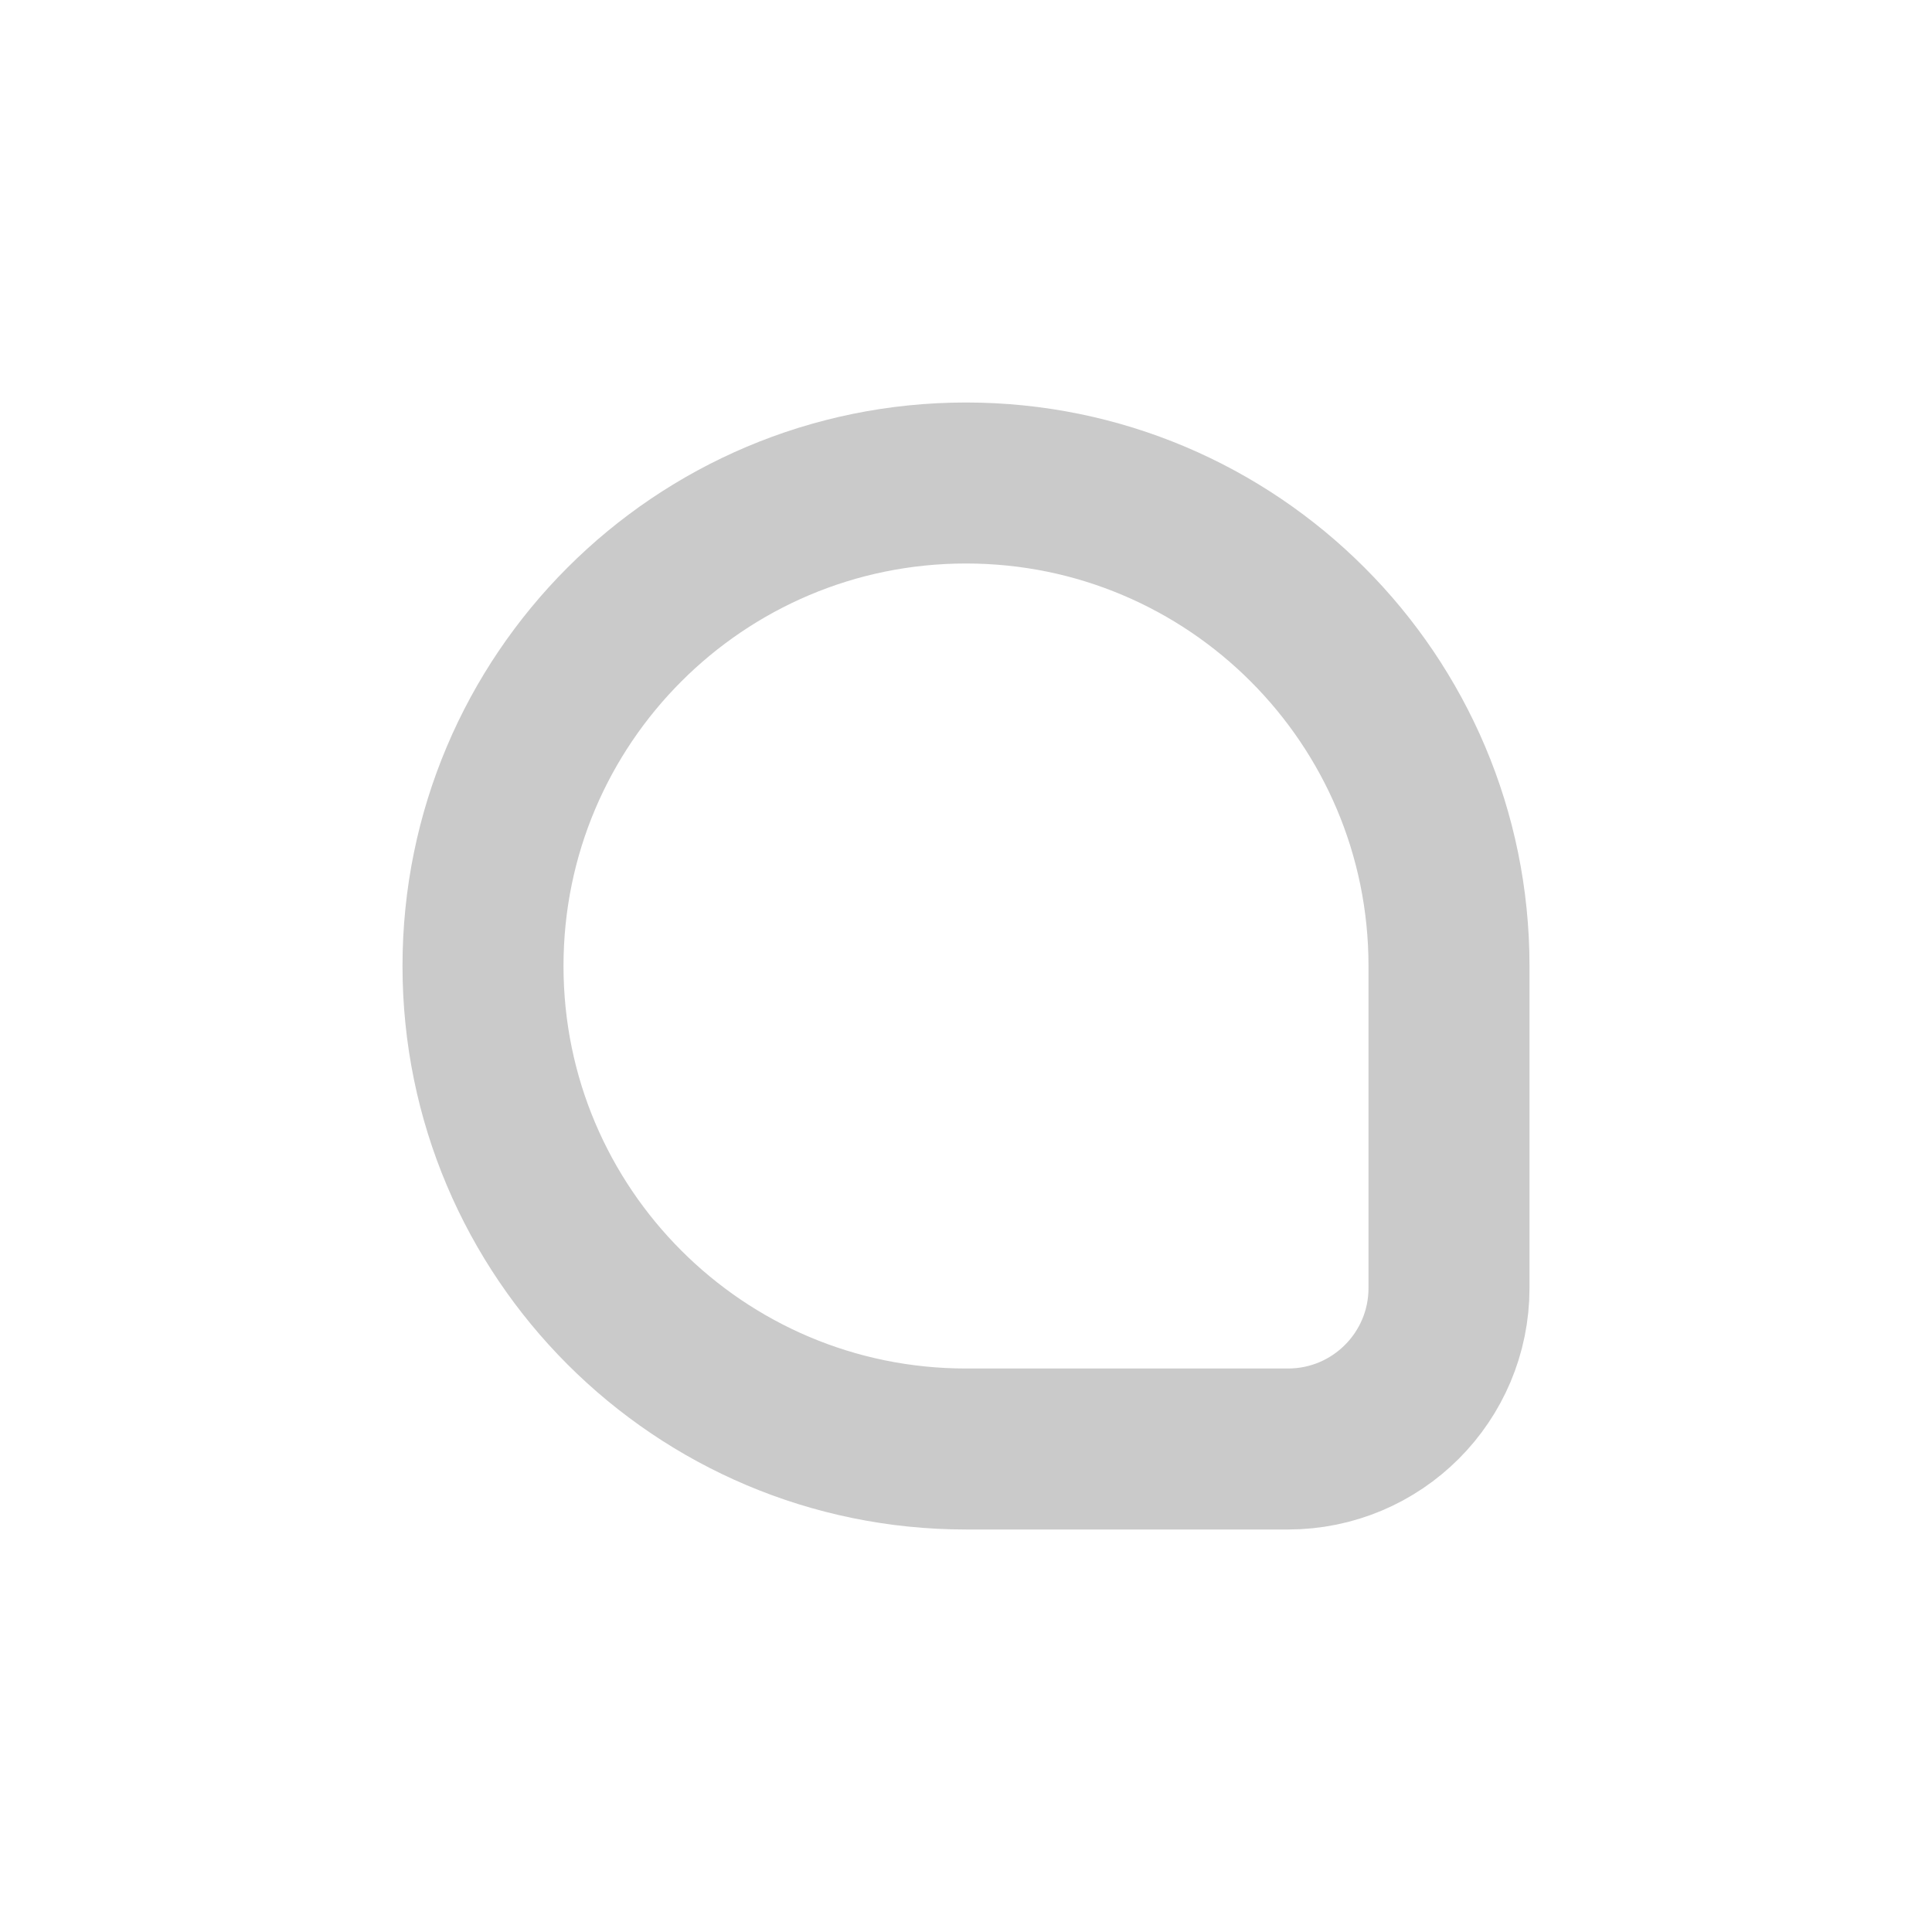
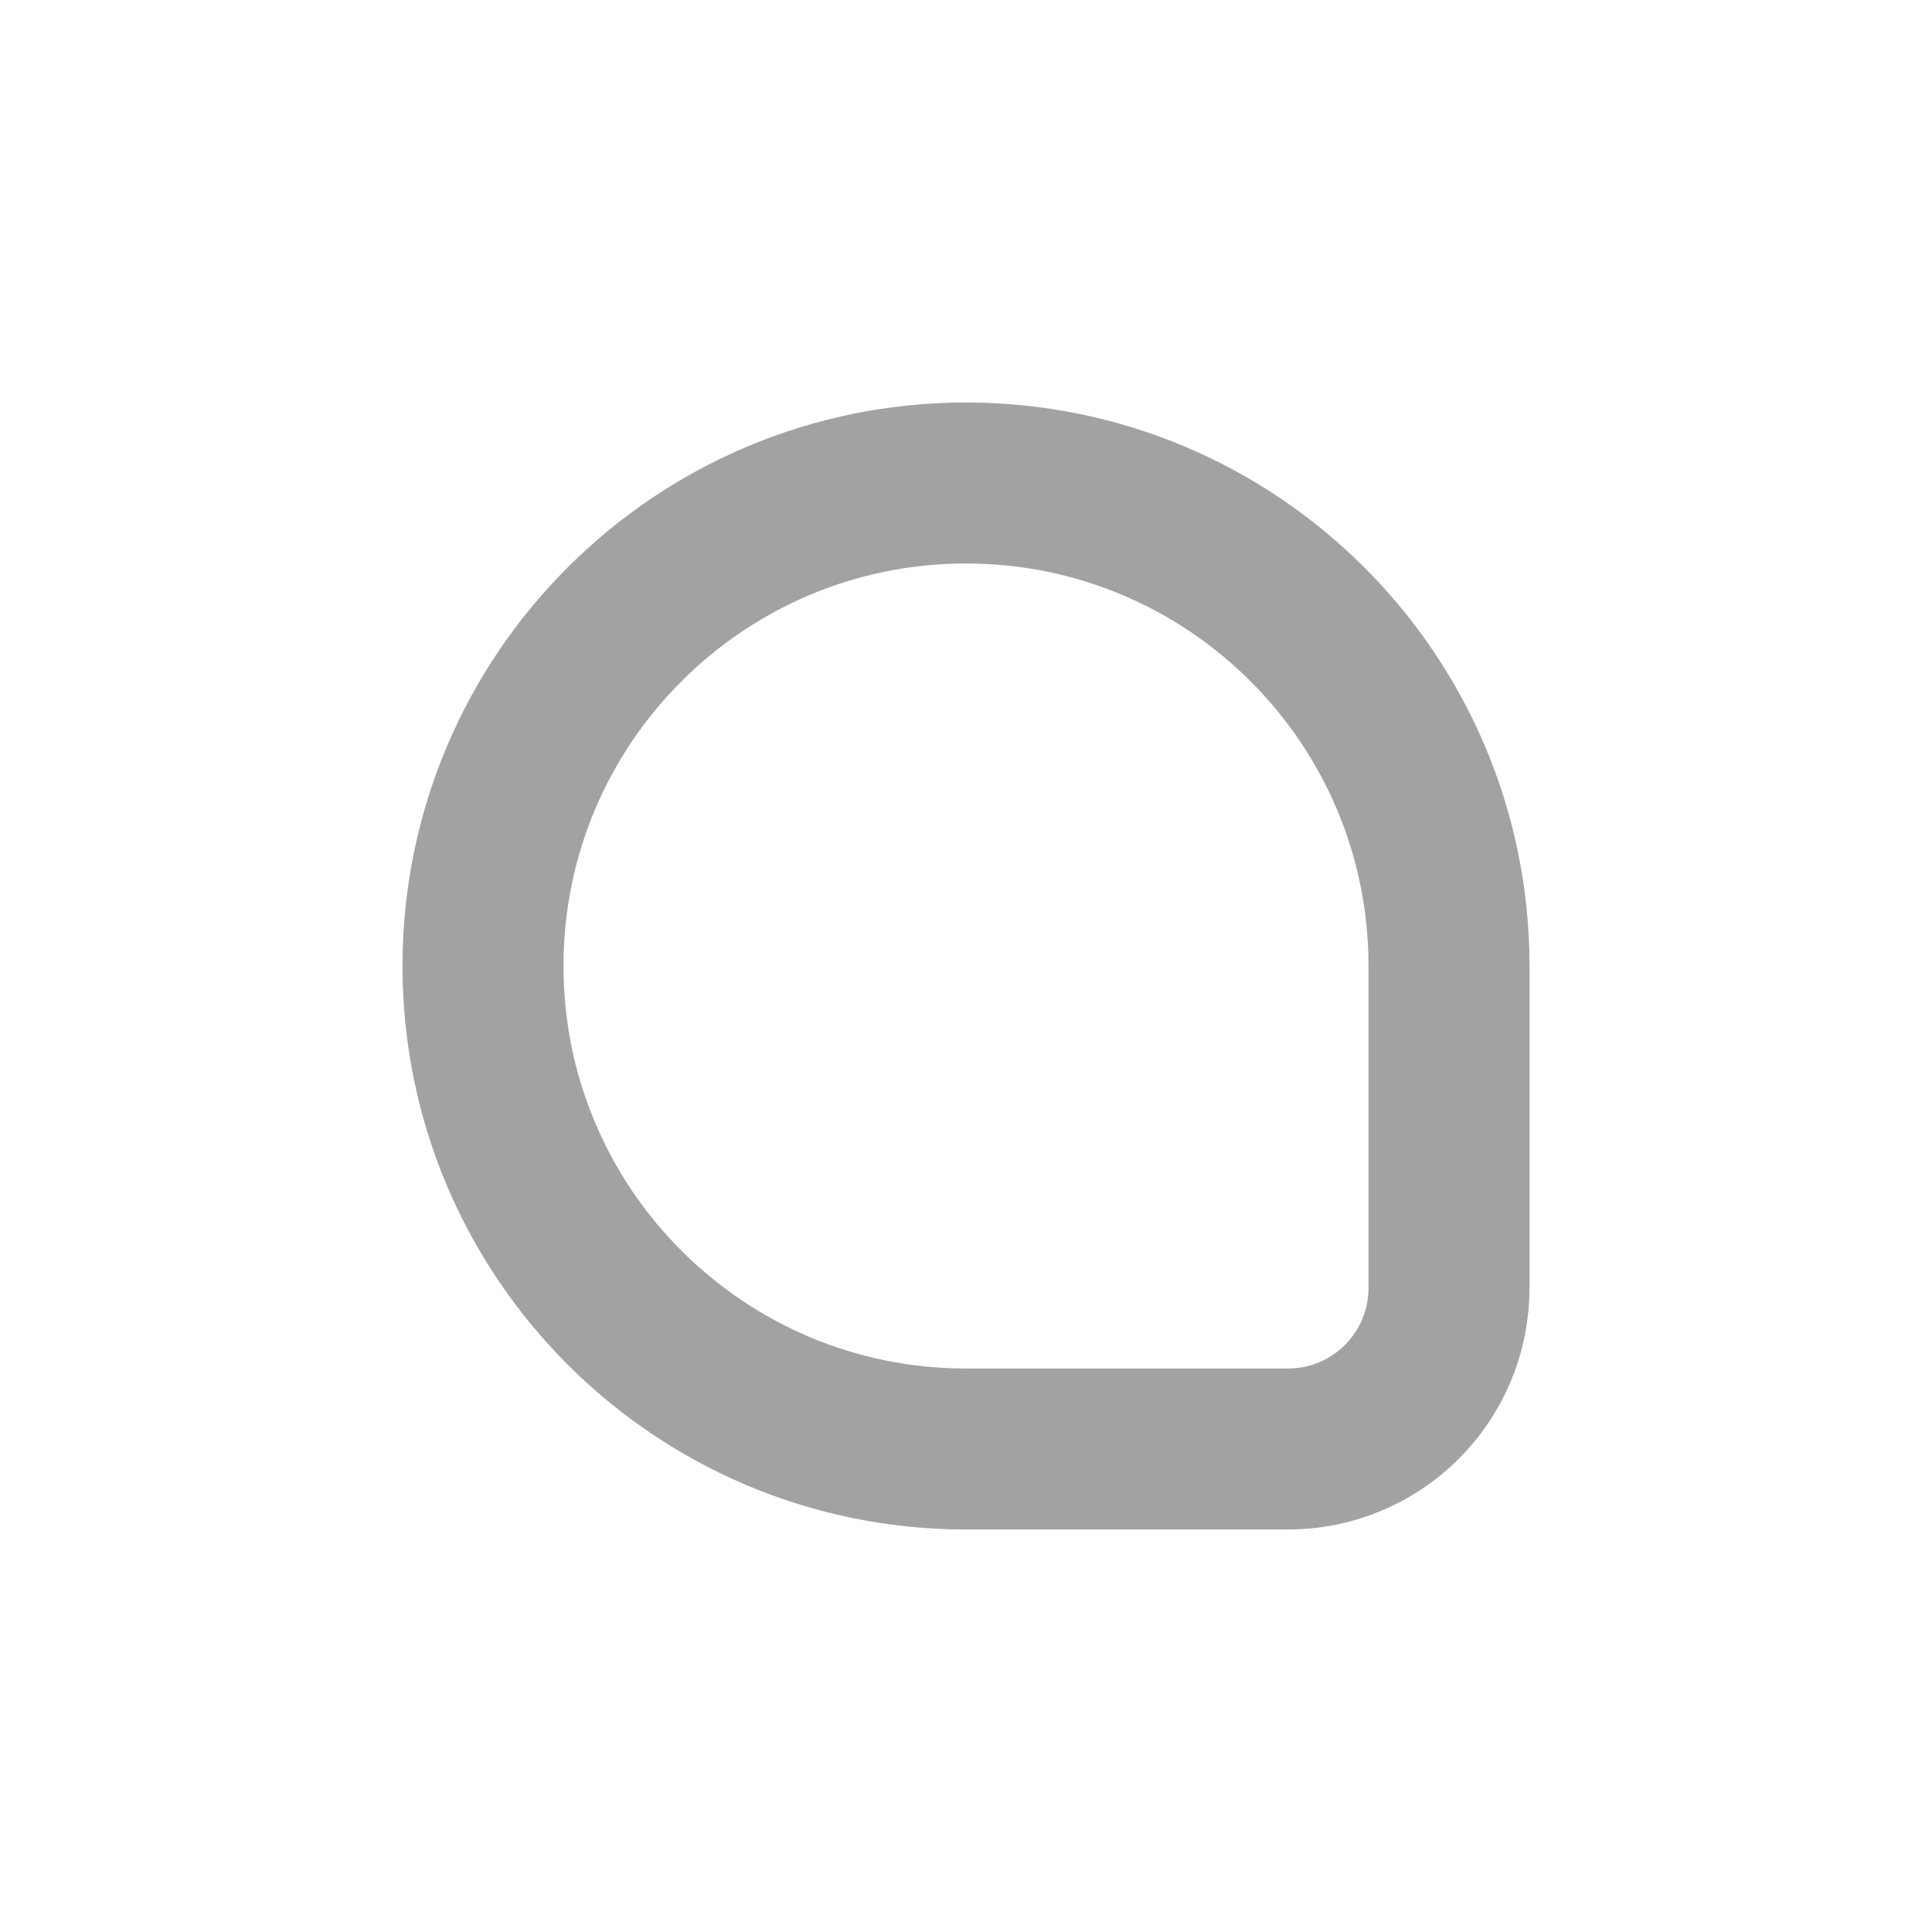
<svg xmlns="http://www.w3.org/2000/svg" width="24" height="24" viewBox="0 0 24 24" fill="none">
-   <path d="M18 12V16C18 17.105 17.105 18 16 18H12C8.686 18 6 15.314 6 12C6 8.686 8.686 6 12 6C15.314 6 18 8.686 18 12Z" stroke="#CACACA" stroke-width="2" stroke-linejoin="round" />
+   <path d="M18 12V16C18 17.105 17.105 18 16 18H12C8.686 18 6 15.314 6 12C6 8.686 8.686 6 12 6C15.314 6 18 8.686 18 12Z" stroke="#A2A2A2" stroke-width="2" stroke-linejoin="round" />
</svg>
